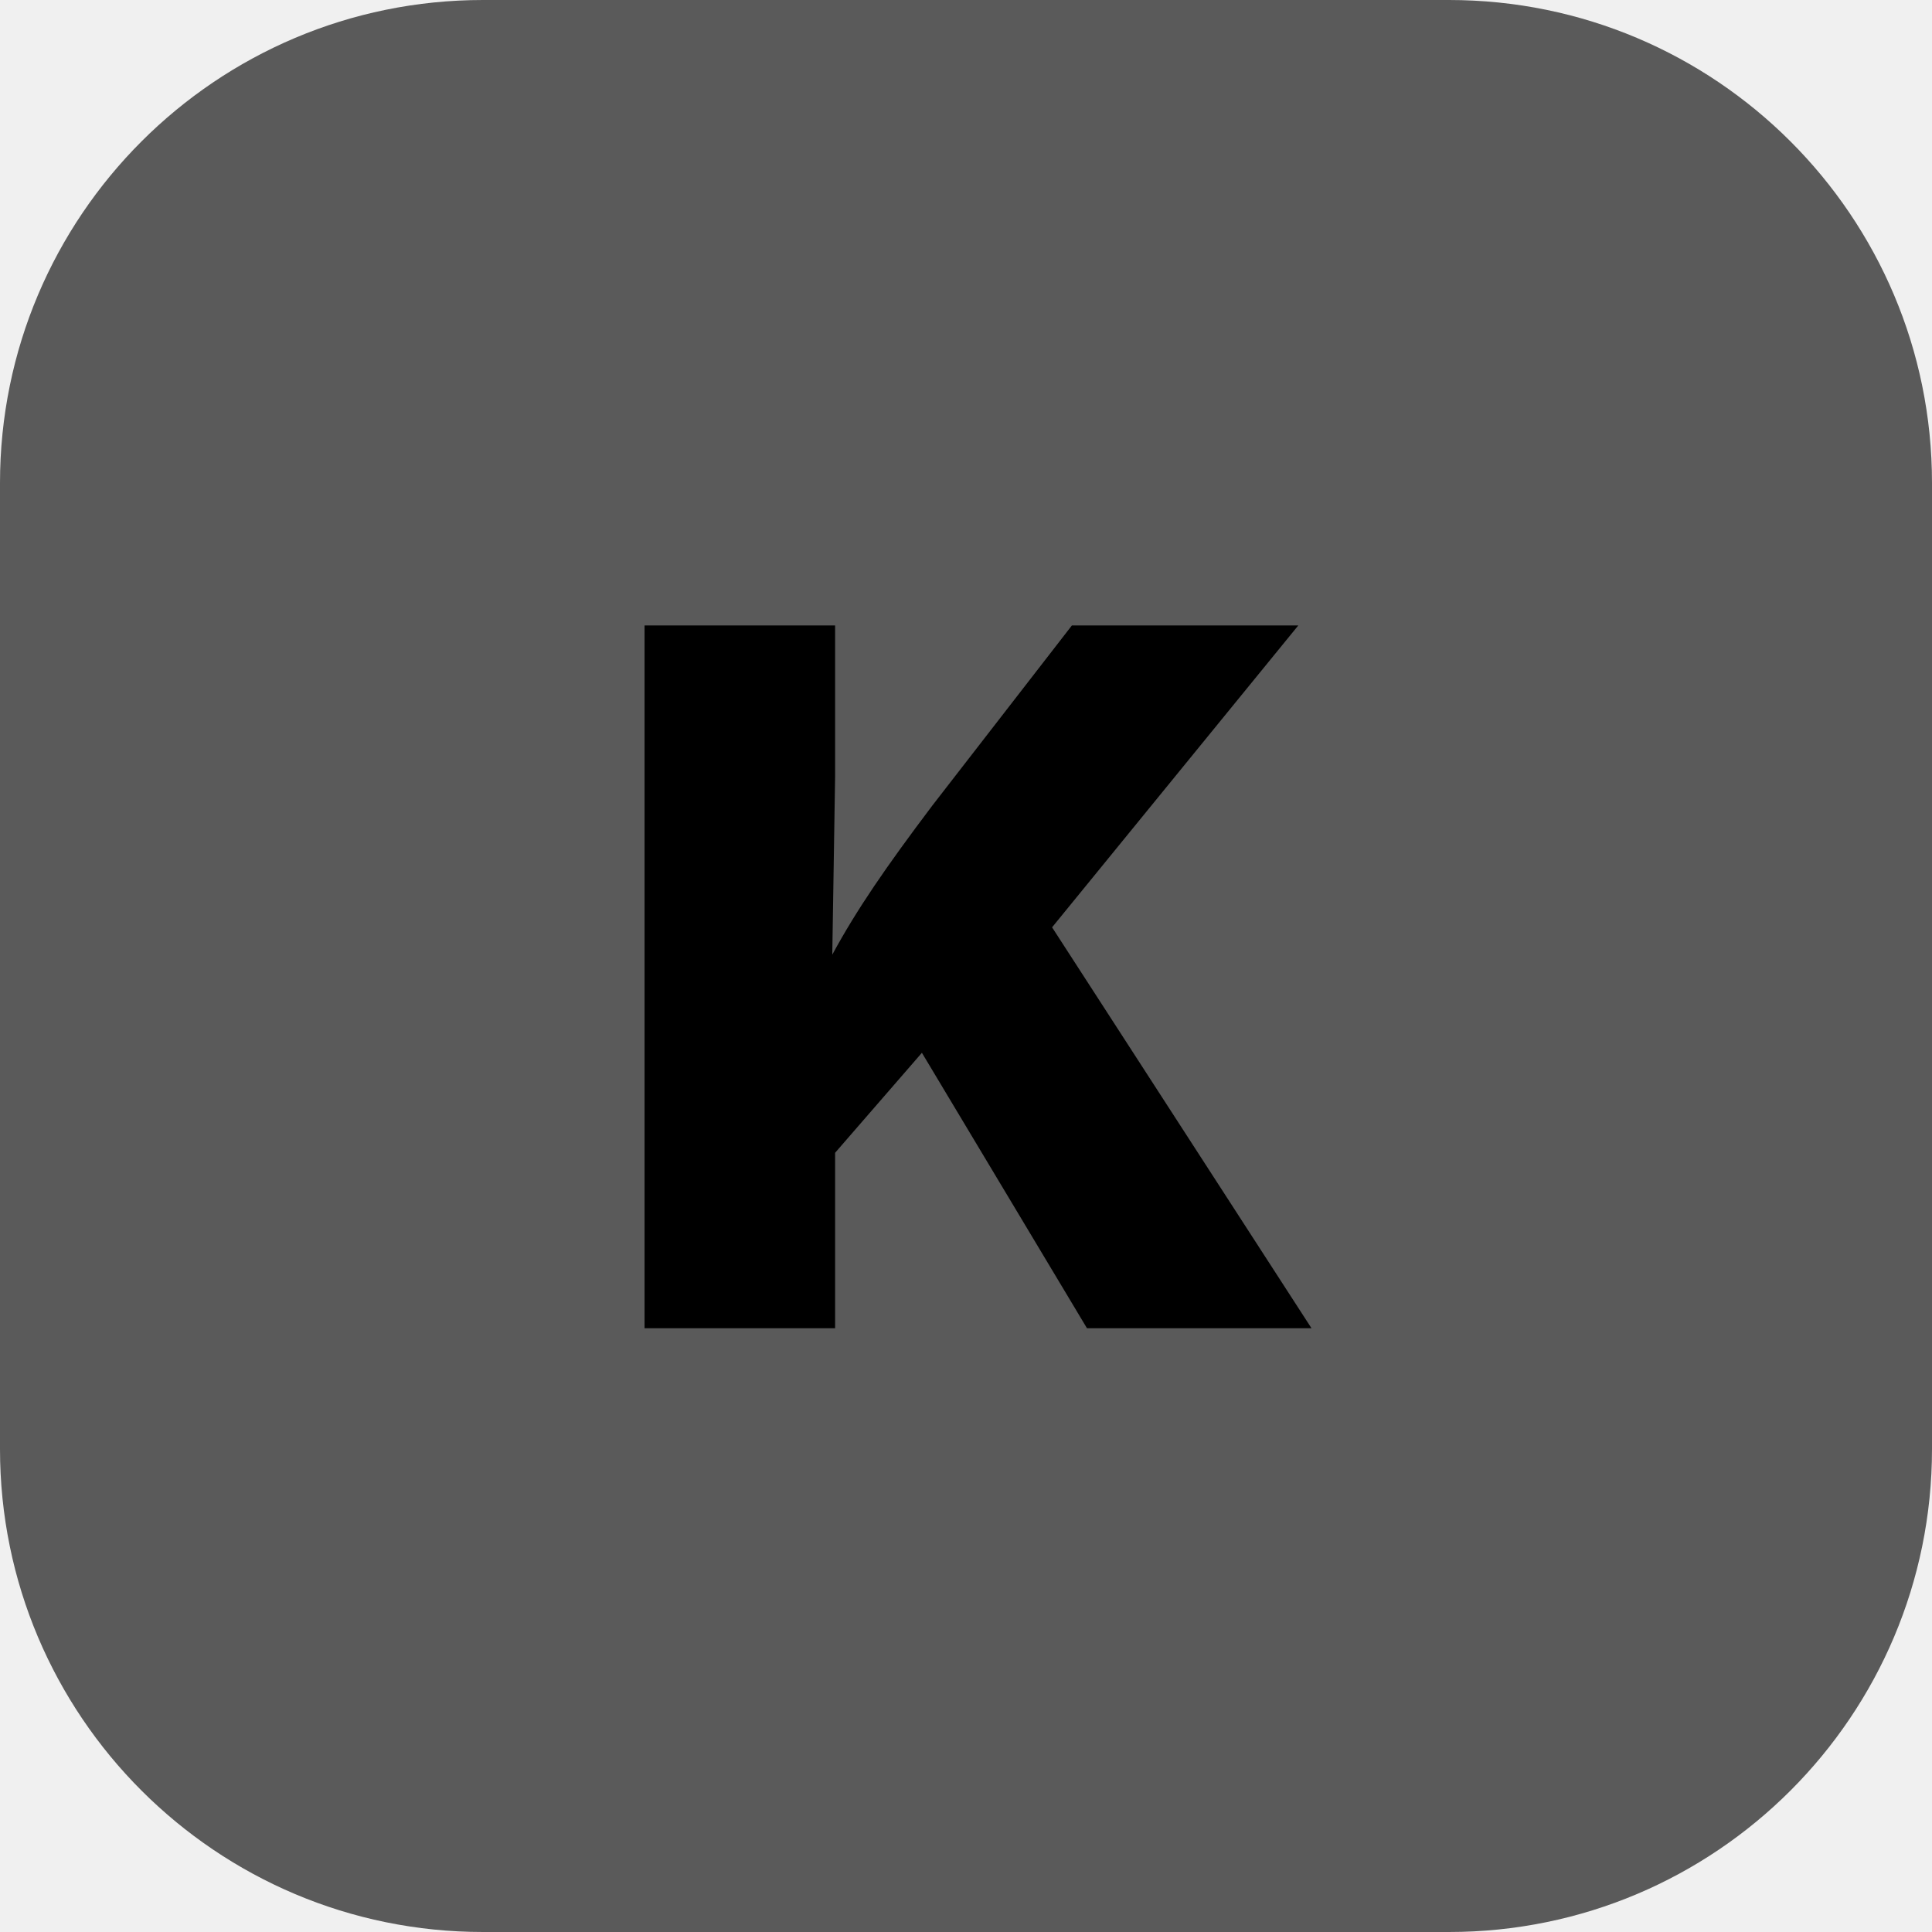
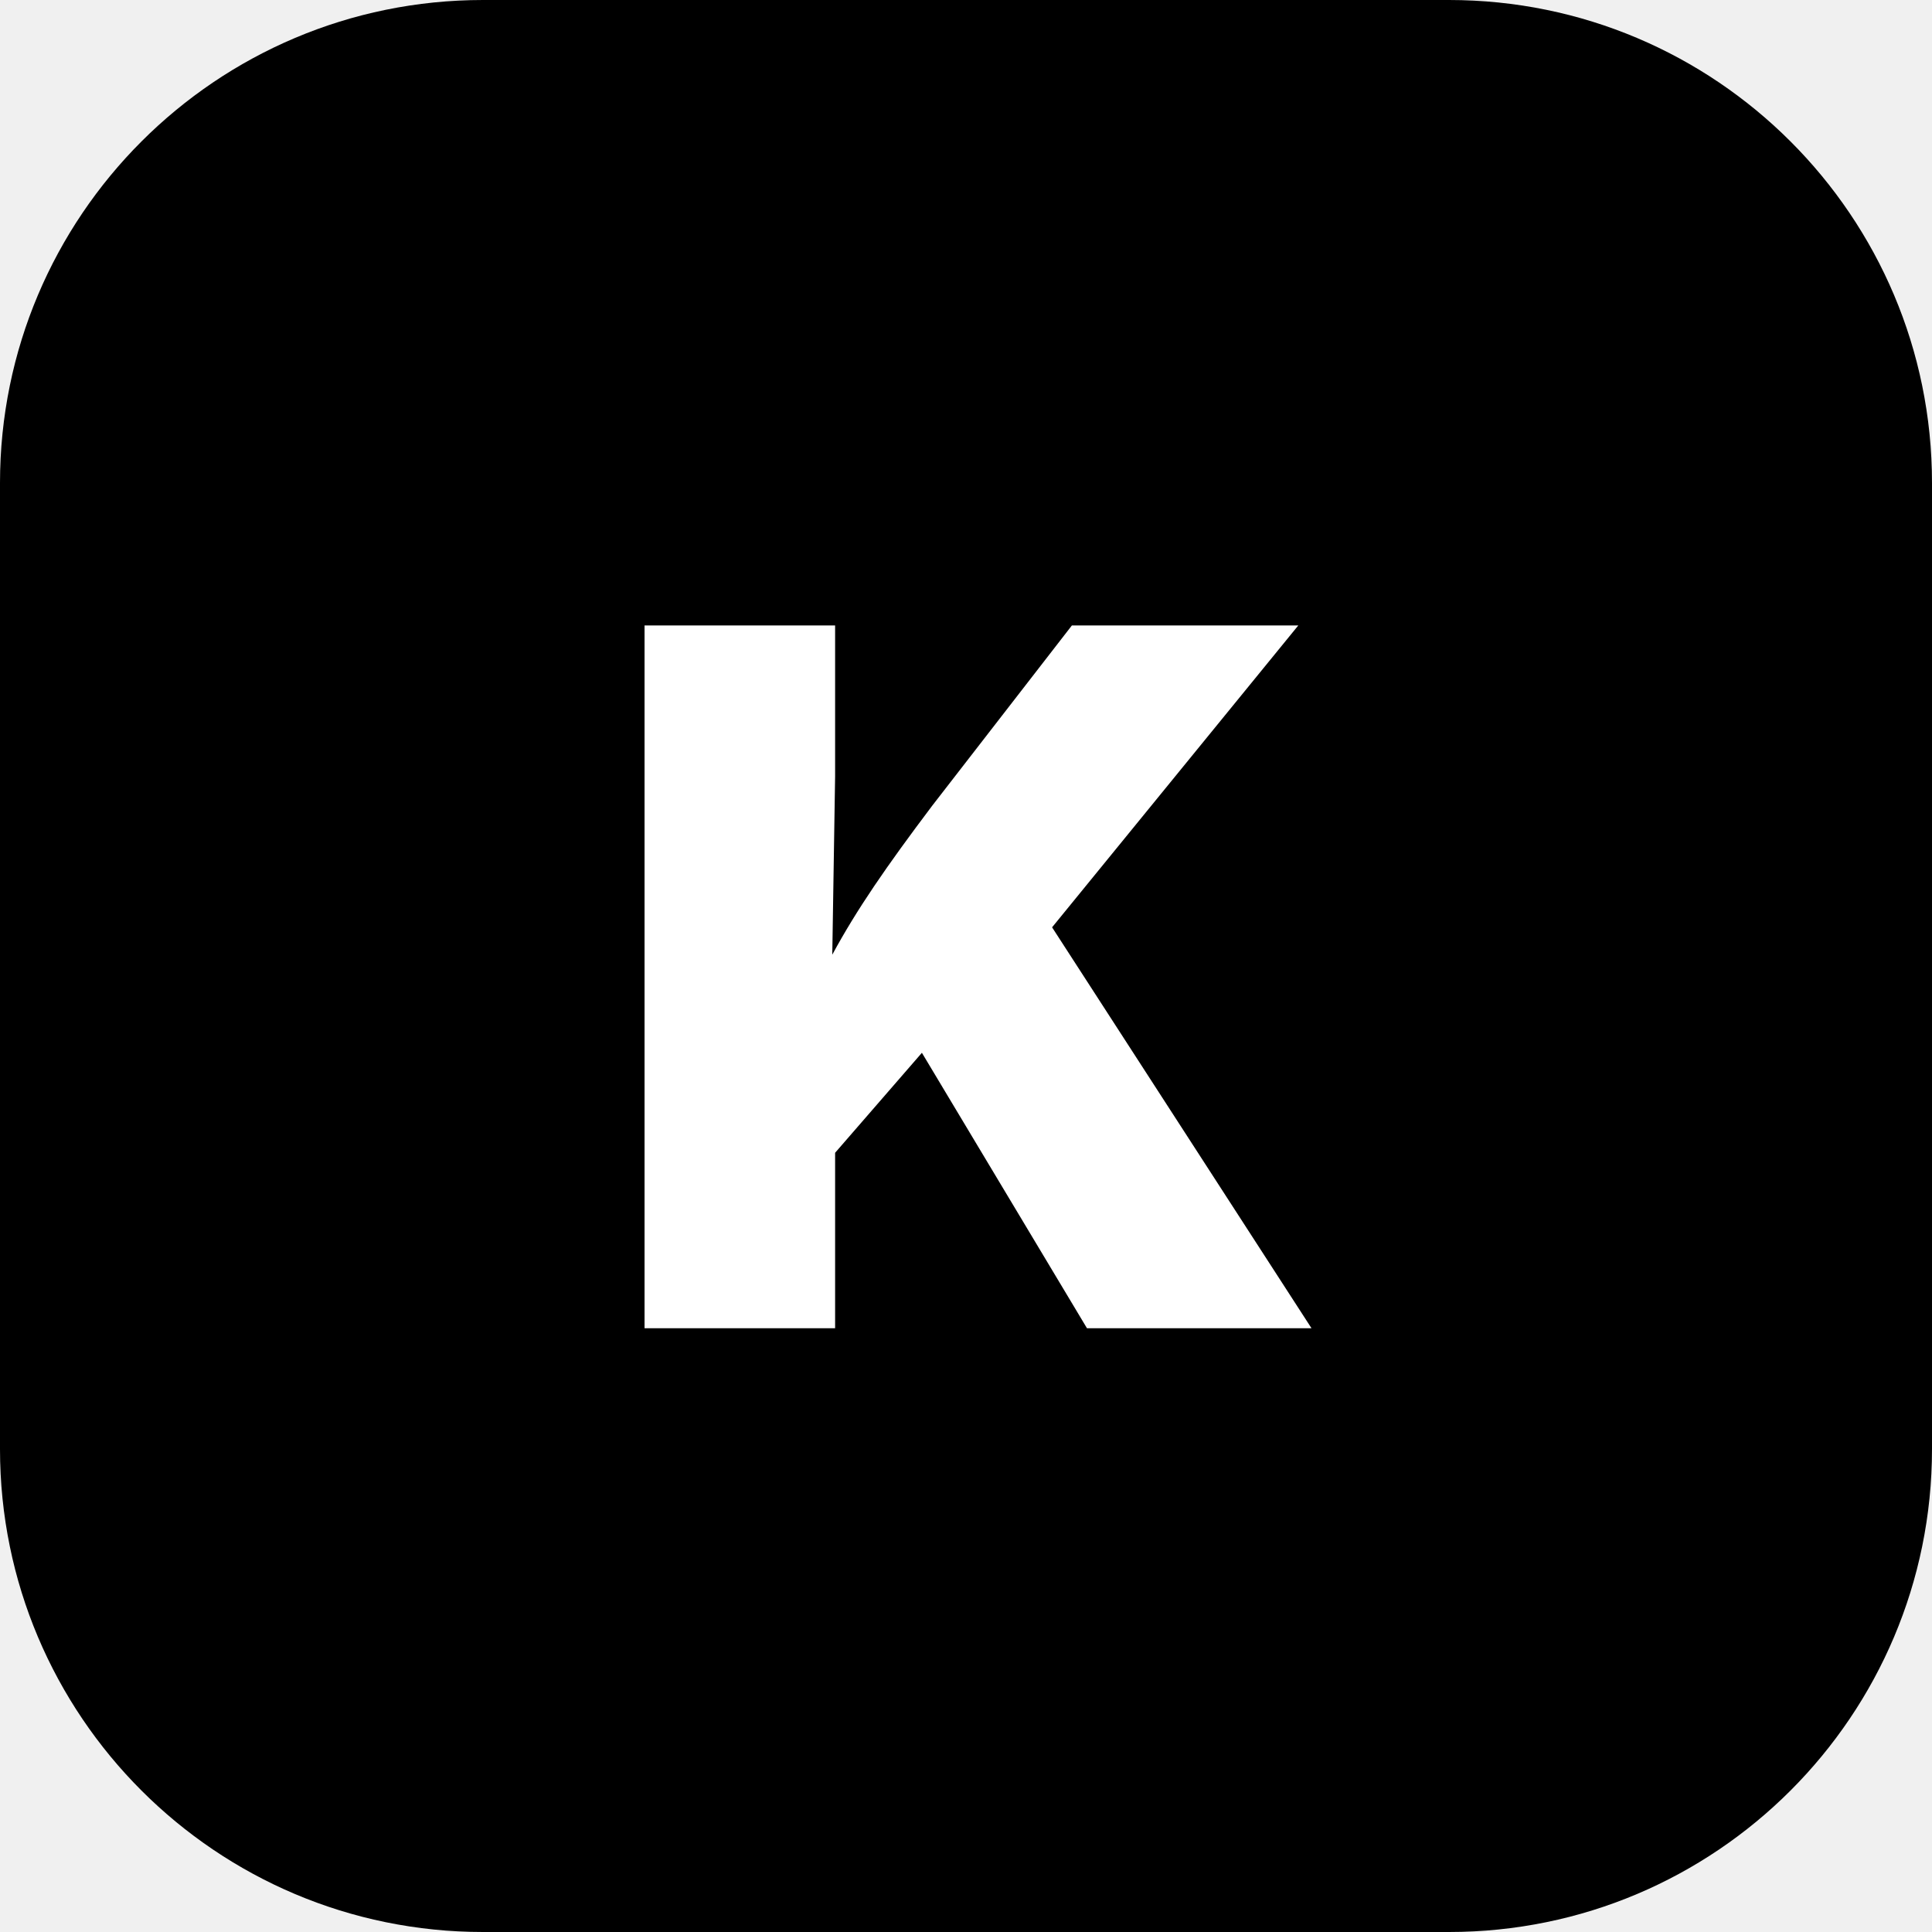
<svg xmlns="http://www.w3.org/2000/svg" viewBox="0 0 32 32">
-   <rect width="32" height="32" rx="8" fill="#5A5A5A" />
-   <text x="16" y="22" font-family="system-ui, -apple-system, sans-serif" font-size="16" font-weight="900" fill="#000000" text-anchor="middle">K</text>
+   <style>
+     .bg { fill: #000000; }
+     .fg { fill: #FFFFFF; }
+     @media (prefers-color-scheme: dark) {
+       .bg { fill: #FFFFFF; }
+       .fg { fill: #000000; }
+     }
+   </style>
+   <rect class="bg" width="32" height="32" rx="8" />
+   <text class="fg" x="16" y="22" font-family="-apple-system, BlinkMacSystemFont, 'SF Pro Display', sans-serif" font-size="16" font-weight="900" text-anchor="middle">K</text>
</svg>
